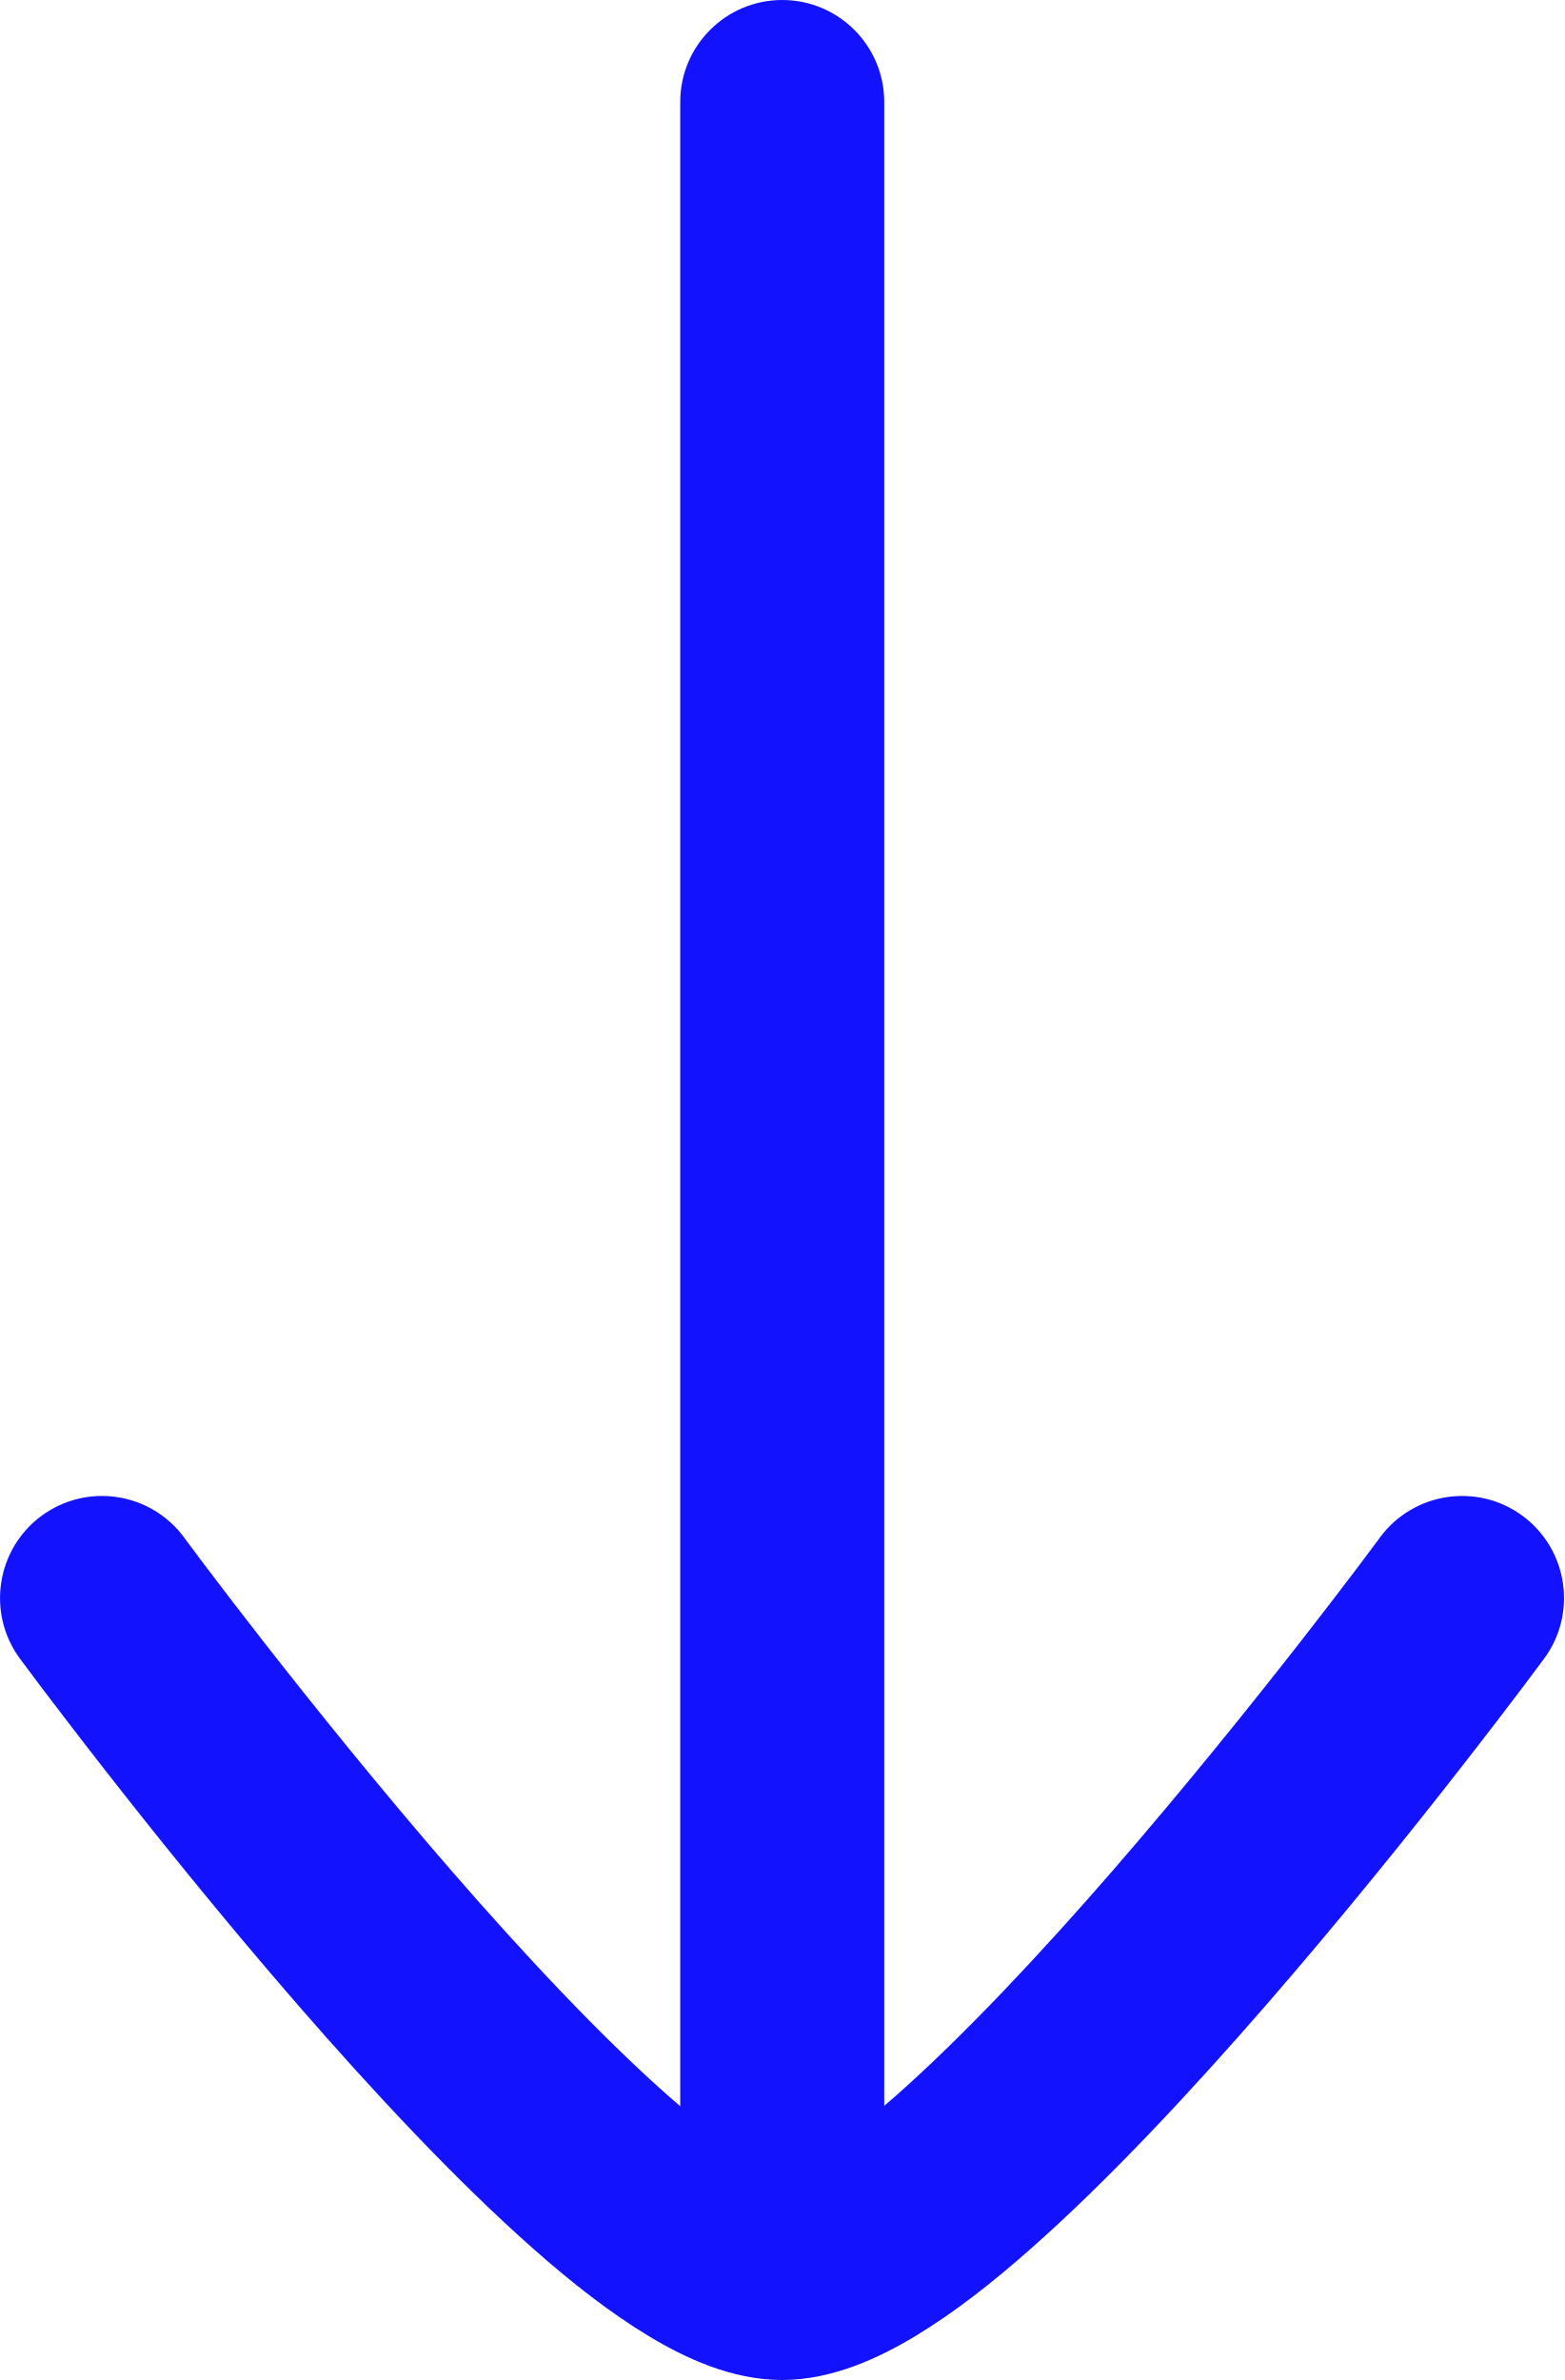
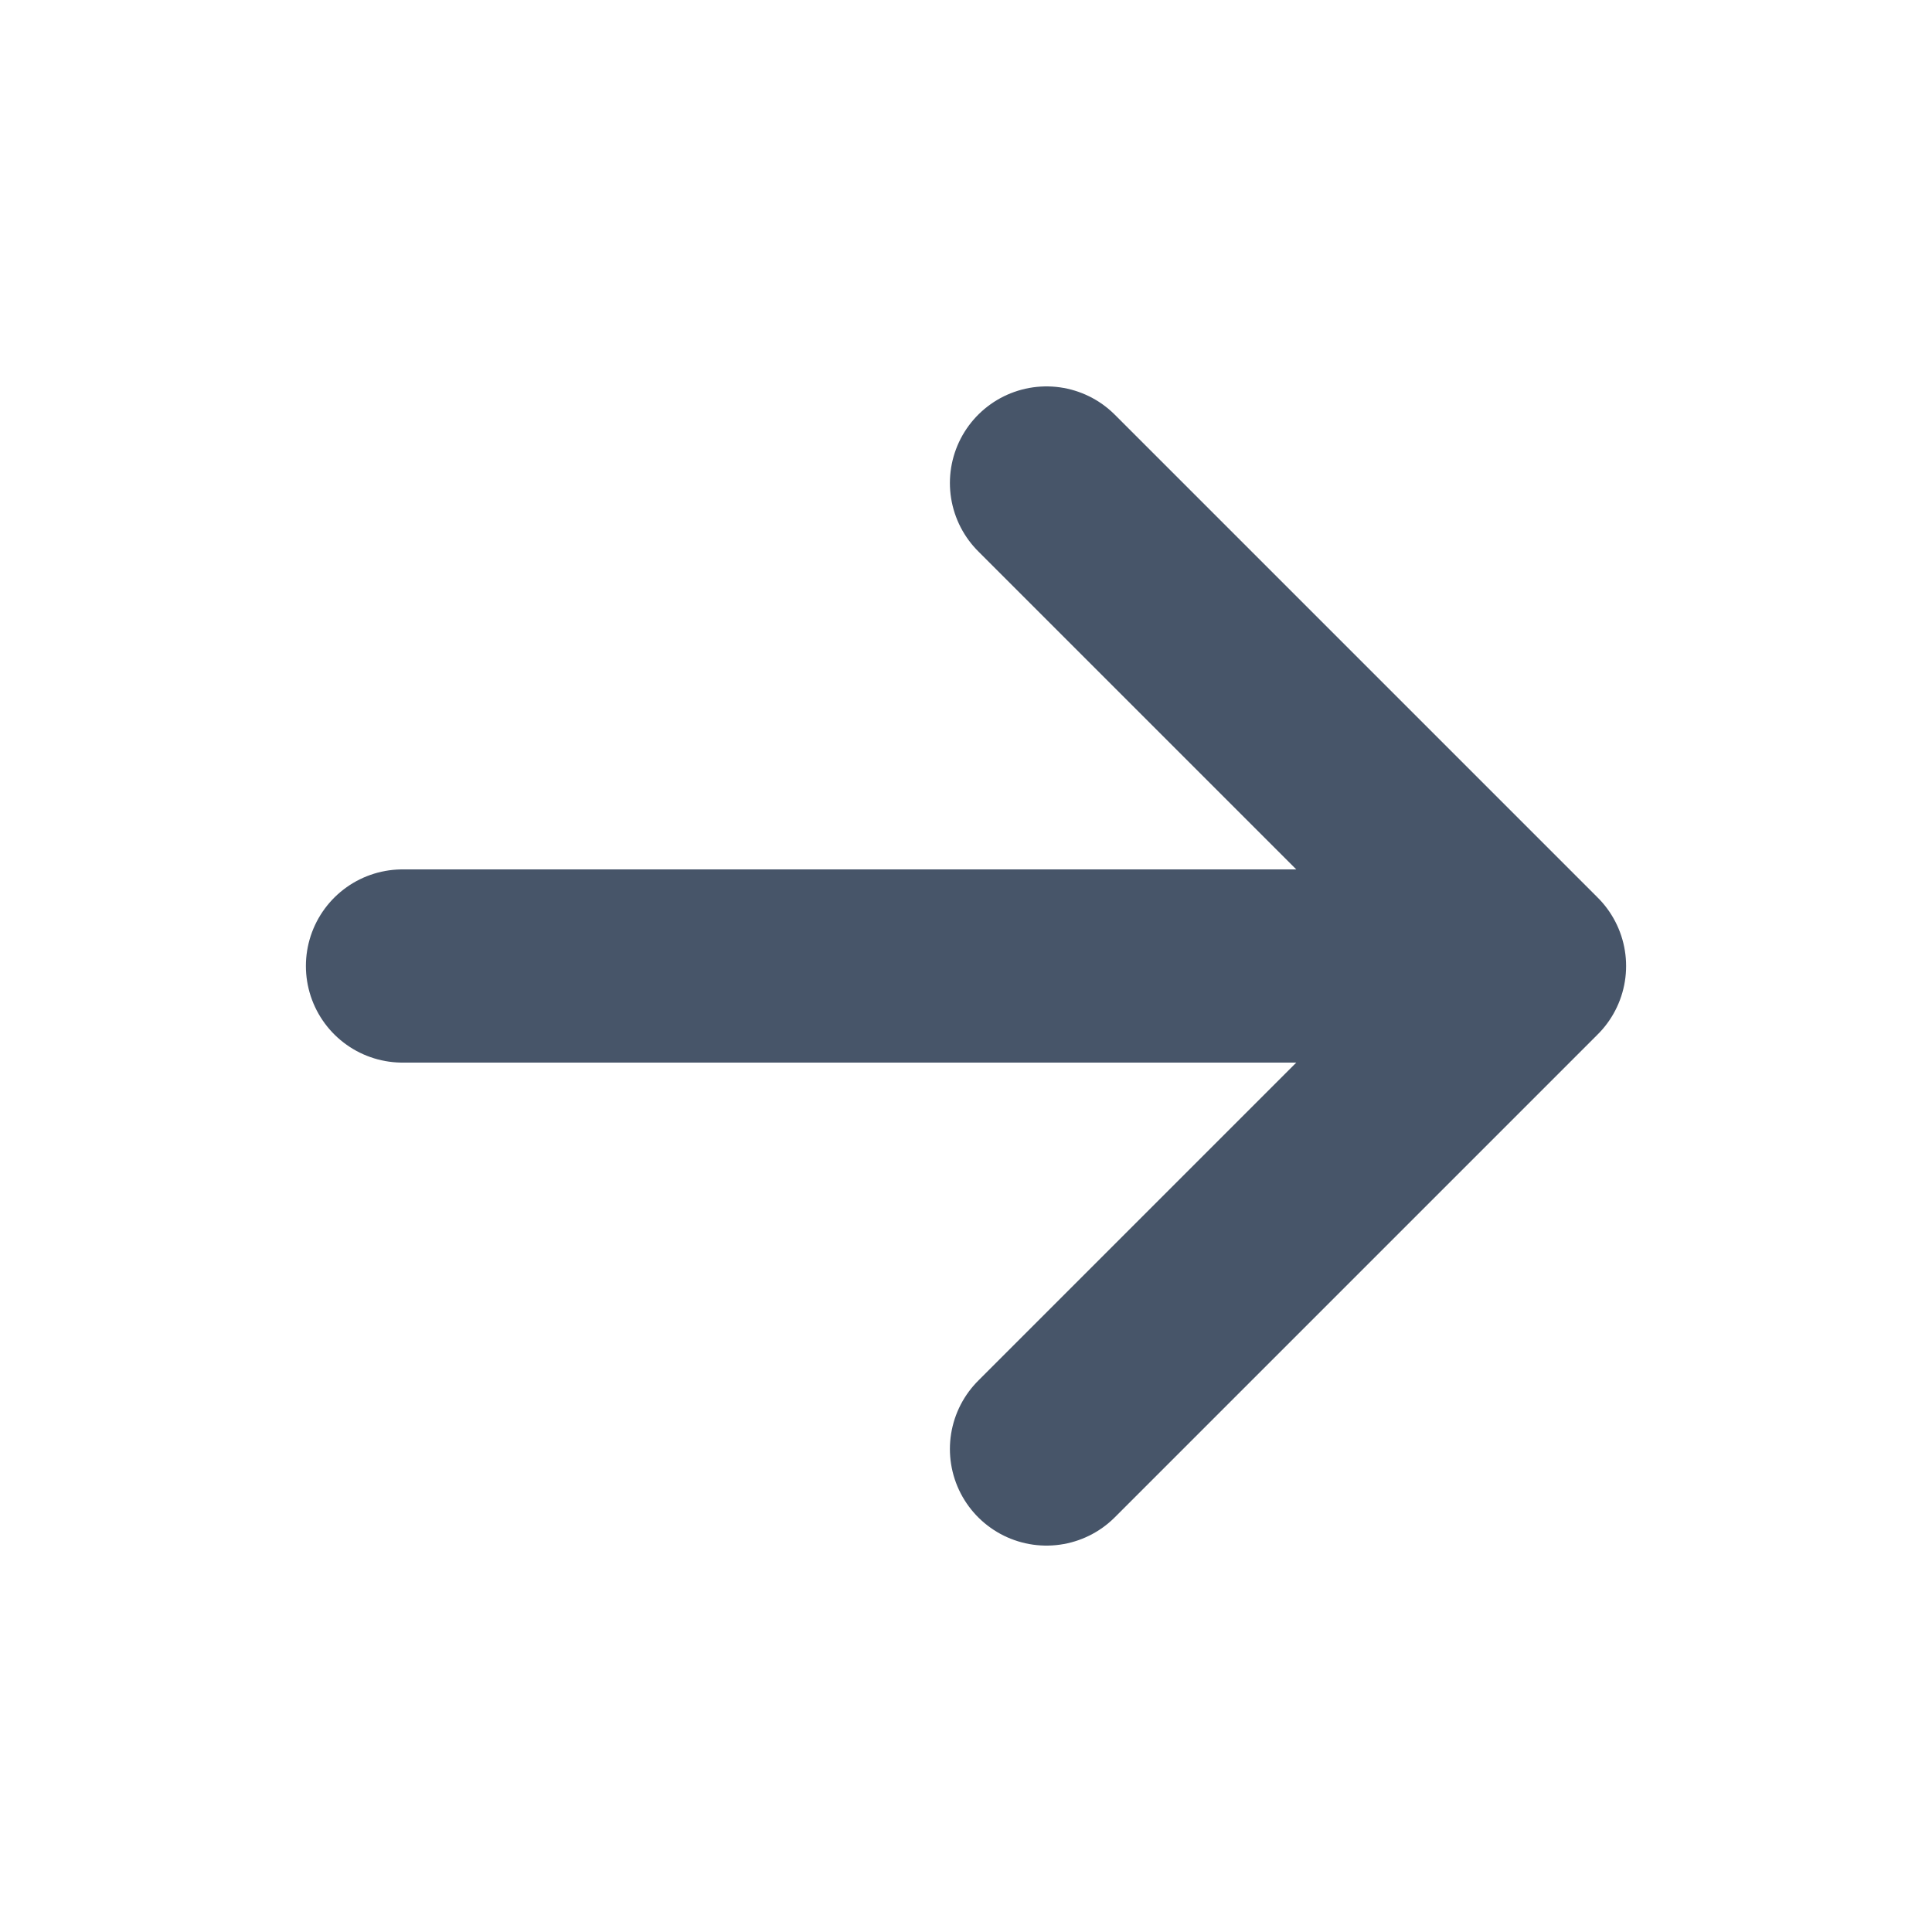
- <svg xmlns="http://www.w3.org/2000/svg" preserveAspectRatio="none" overflow="visible" style="display: block;" width="11.501" height="17.5" viewBox="0 0 11.501 17.5" fill="none">
-   <g id="elements">
-     <path id="Icon" d="M5.75 17.5C5.377 17.5 5.03 17.334 4.77 17.177C4.489 17.008 4.199 16.781 3.917 16.531C3.35 16.03 2.741 15.376 2.19 14.742C1.636 14.104 1.125 13.468 0.755 12.993C0.569 12.755 0.418 12.556 0.312 12.417C0.26 12.347 0.218 12.292 0.19 12.254L0.158 12.211L0.149 12.199L0.146 12.195C-0.099 11.862 -0.028 11.392 0.305 11.146C0.639 10.9 1.108 10.972 1.354 11.305L1.363 11.318L1.393 11.358C1.419 11.393 1.458 11.446 1.509 11.513C1.61 11.647 1.757 11.839 1.937 12.07C2.298 12.532 2.791 13.146 3.322 13.758C3.857 14.374 4.416 14.97 4.91 15.407C4.941 15.434 4.972 15.461 5.002 15.487L5.002 0.75C5.002 0.336 5.338 1.97108e-07 5.752 2.51426e-07C6.166 3.05744e-07 6.502 0.336 6.502 0.75L6.502 15.484C6.531 15.459 6.561 15.433 6.591 15.407C7.085 14.97 7.644 14.374 8.179 13.758C8.71 13.146 9.203 12.532 9.564 12.07C9.744 11.839 9.891 11.647 9.992 11.513C10.043 11.446 10.082 11.393 10.108 11.358L10.138 11.318L10.147 11.305C10.393 10.972 10.862 10.9 11.196 11.146C11.529 11.392 11.6 11.862 11.355 12.195L11.352 12.199L11.343 12.211L11.311 12.254C11.283 12.292 11.241 12.347 11.189 12.417C11.083 12.556 10.932 12.755 10.746 12.993C10.376 13.468 9.865 14.104 9.311 14.742C8.76 15.376 8.151 16.03 7.584 16.531C7.302 16.781 7.012 17.008 6.731 17.177C6.472 17.333 6.128 17.498 5.757 17.5" fill="#1212FF" />
-   </g>
+ <svg xmlns="http://www.w3.org/2000/svg" width="24" height="24" viewBox="0 0 24 24" fill="none" aria-hidden="true">
+   <path d="M5 12H19M19 12L13 6M19 12L13 18" stroke="#475569" stroke-width="2.4" stroke-linecap="round" stroke-linejoin="round" />
</svg>
